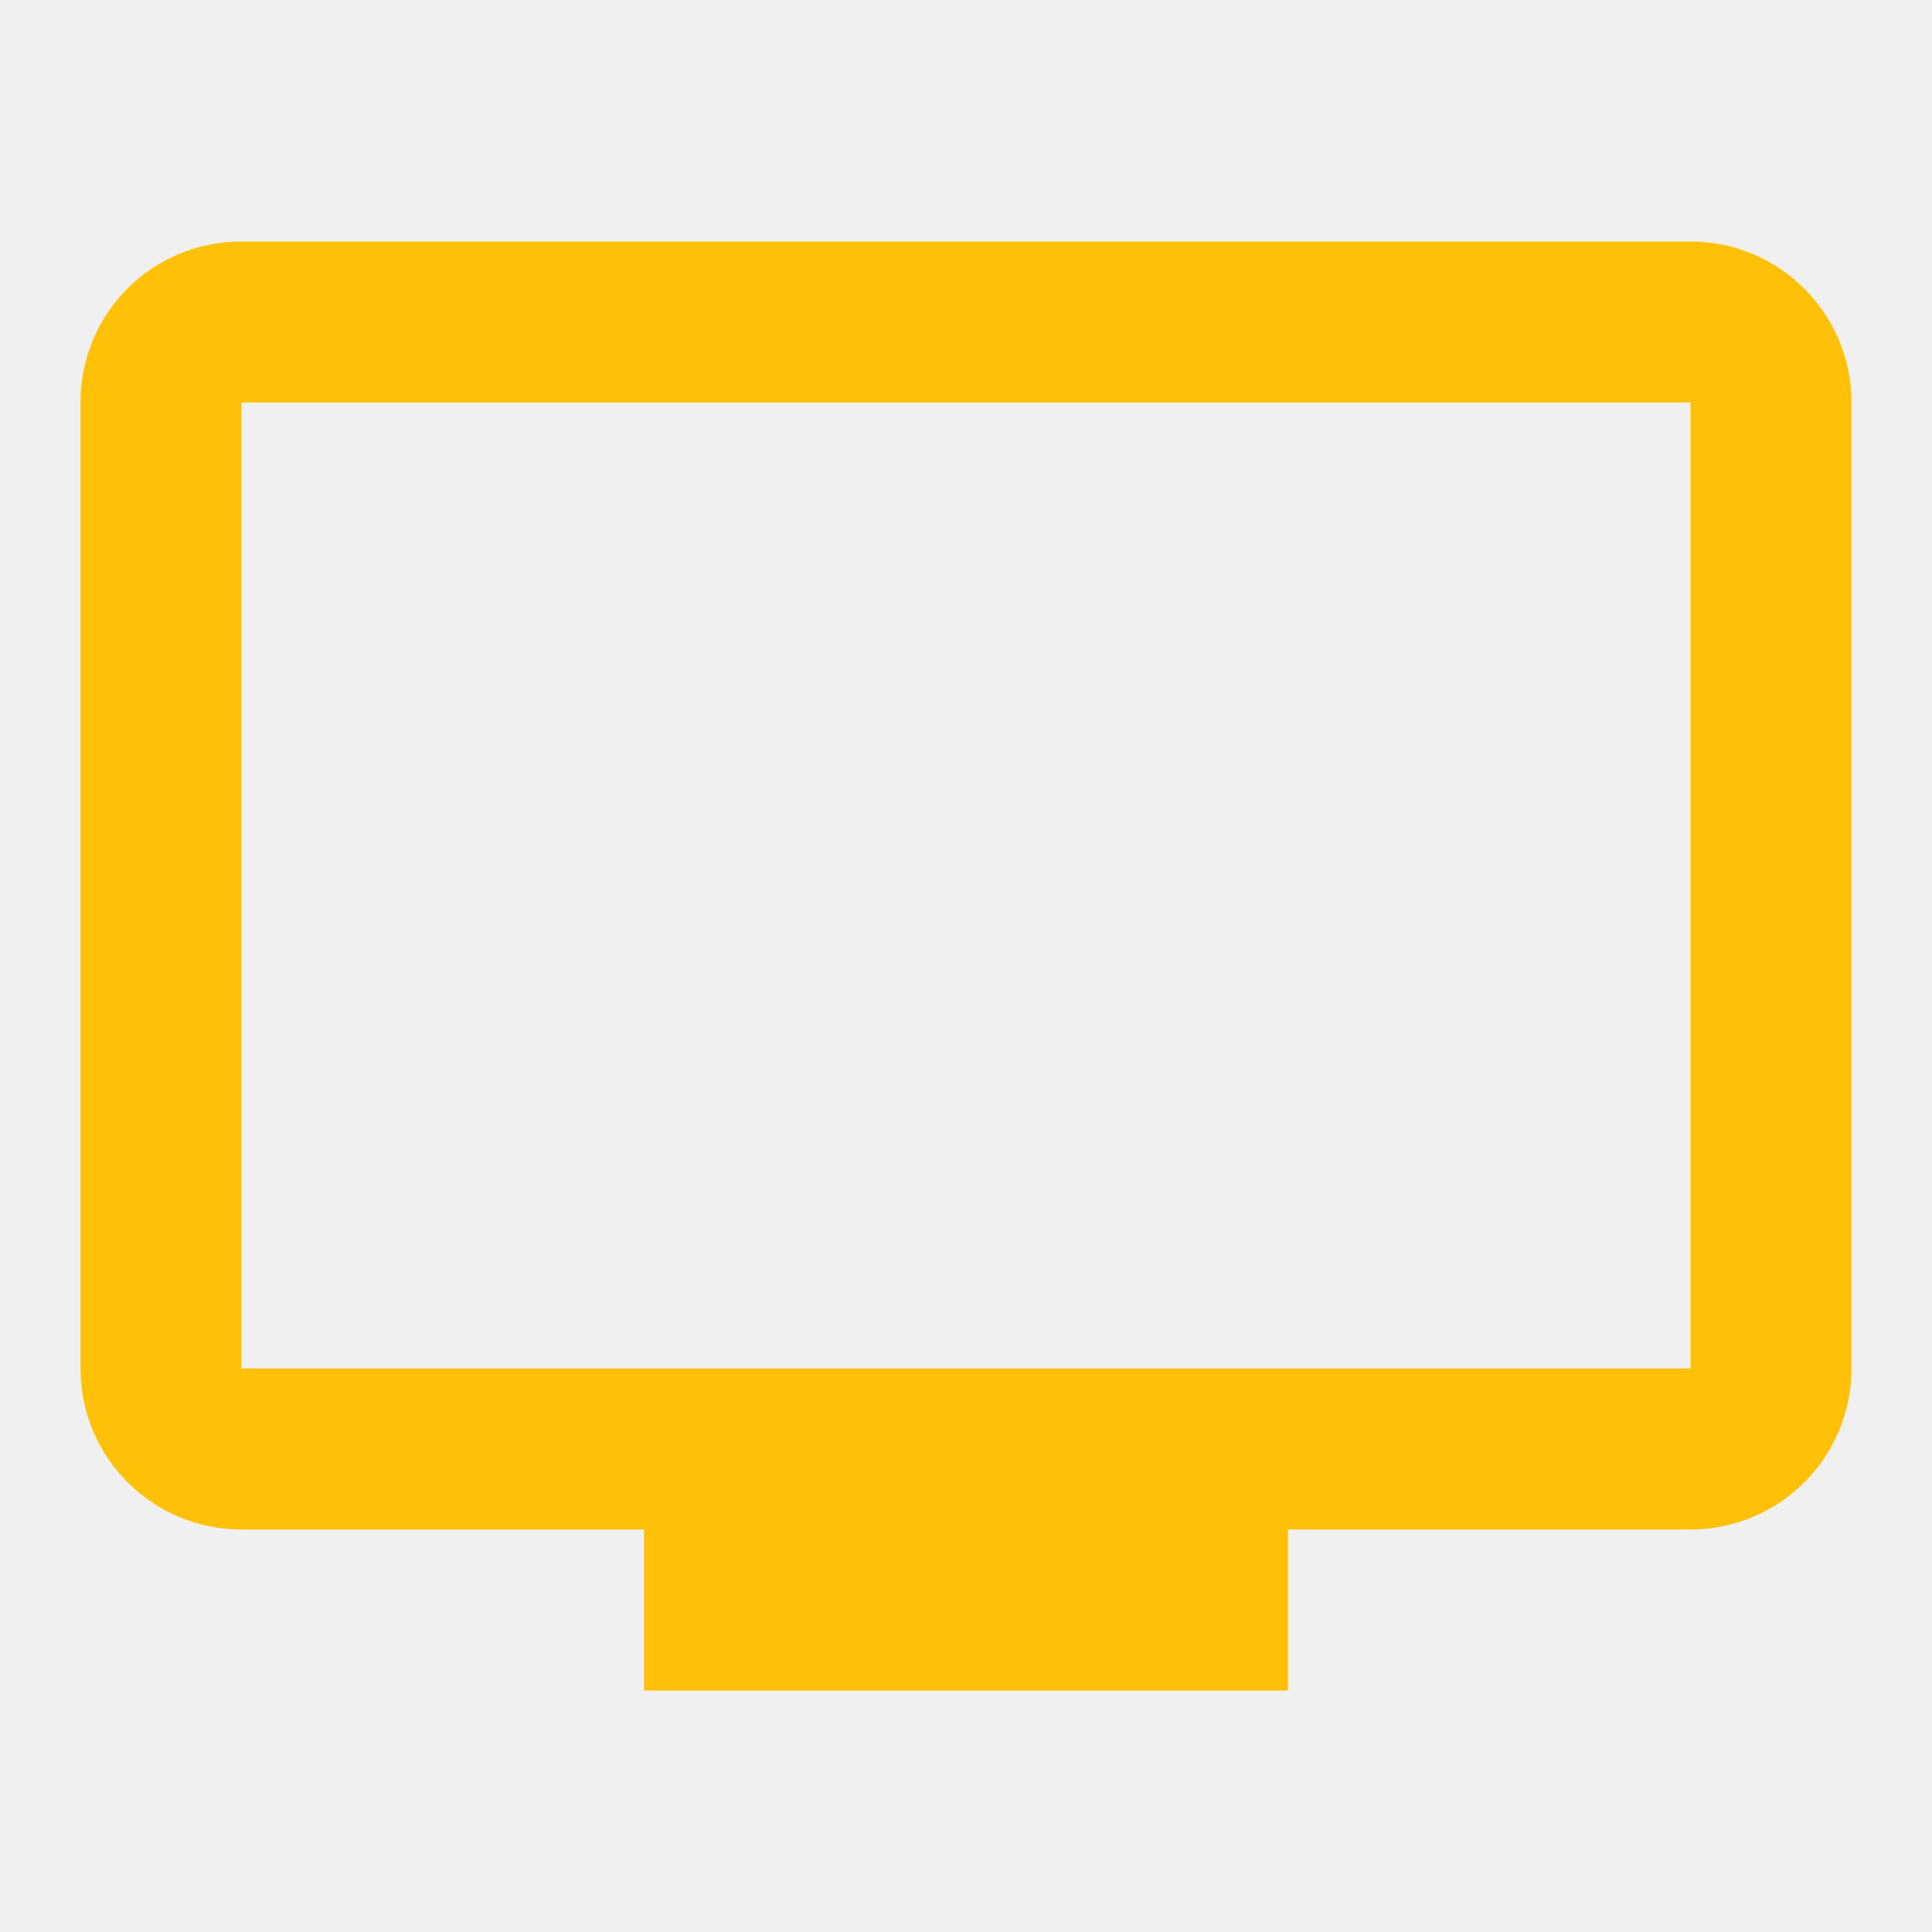
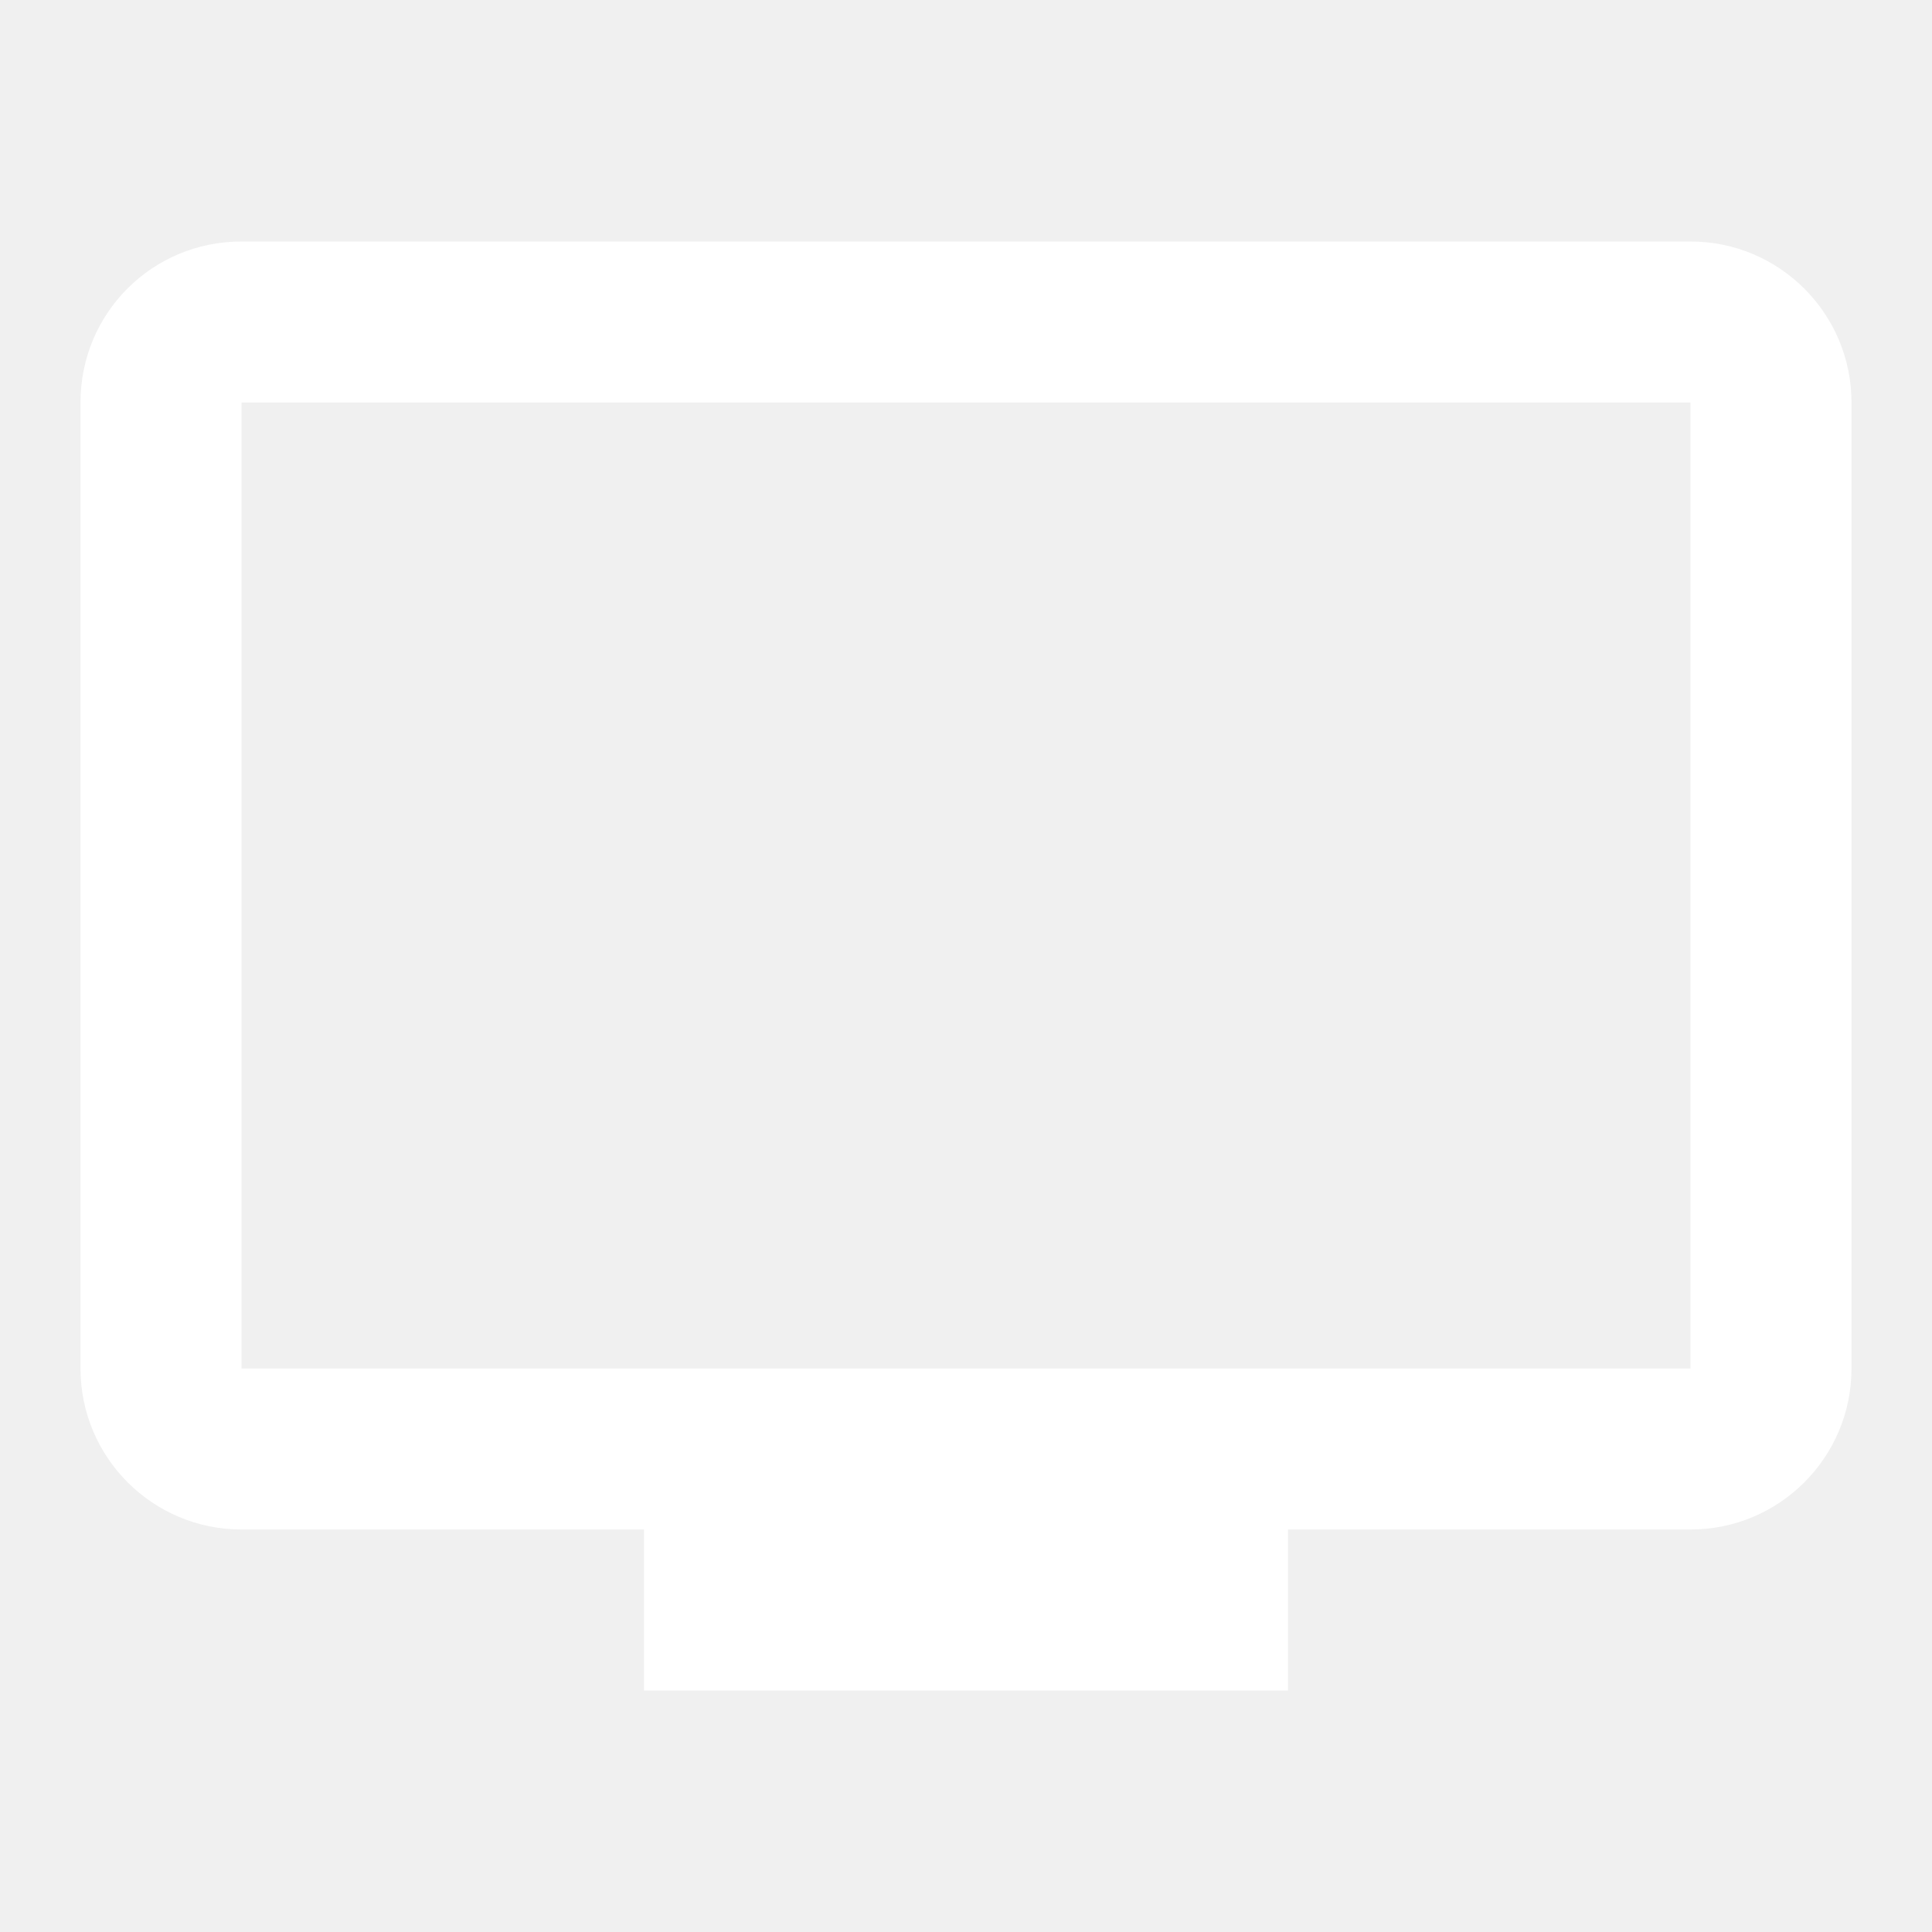
<svg xmlns="http://www.w3.org/2000/svg" viewBox="0 0 24 24" width="96" height="96">
-   <path fill="#FFC107" d="M21 17H3V5h18m0-2H3c-1.11 0-2 .89-2 2v12a2 2 0 0 0 2 2h5v2h8v-2h5a2 2 0 0 0 2-2V5a2 2 0 0 0-2-2" />
+   <path fill="#FFFFFF" d="M21 17H3V5h18m0-2H3c-1.11 0-2 .89-2 2v12a2 2 0 0 0 2 2h5v2h8v-2h5a2 2 0 0 0 2-2V5a2 2 0 0 0-2-2" />
</svg>
